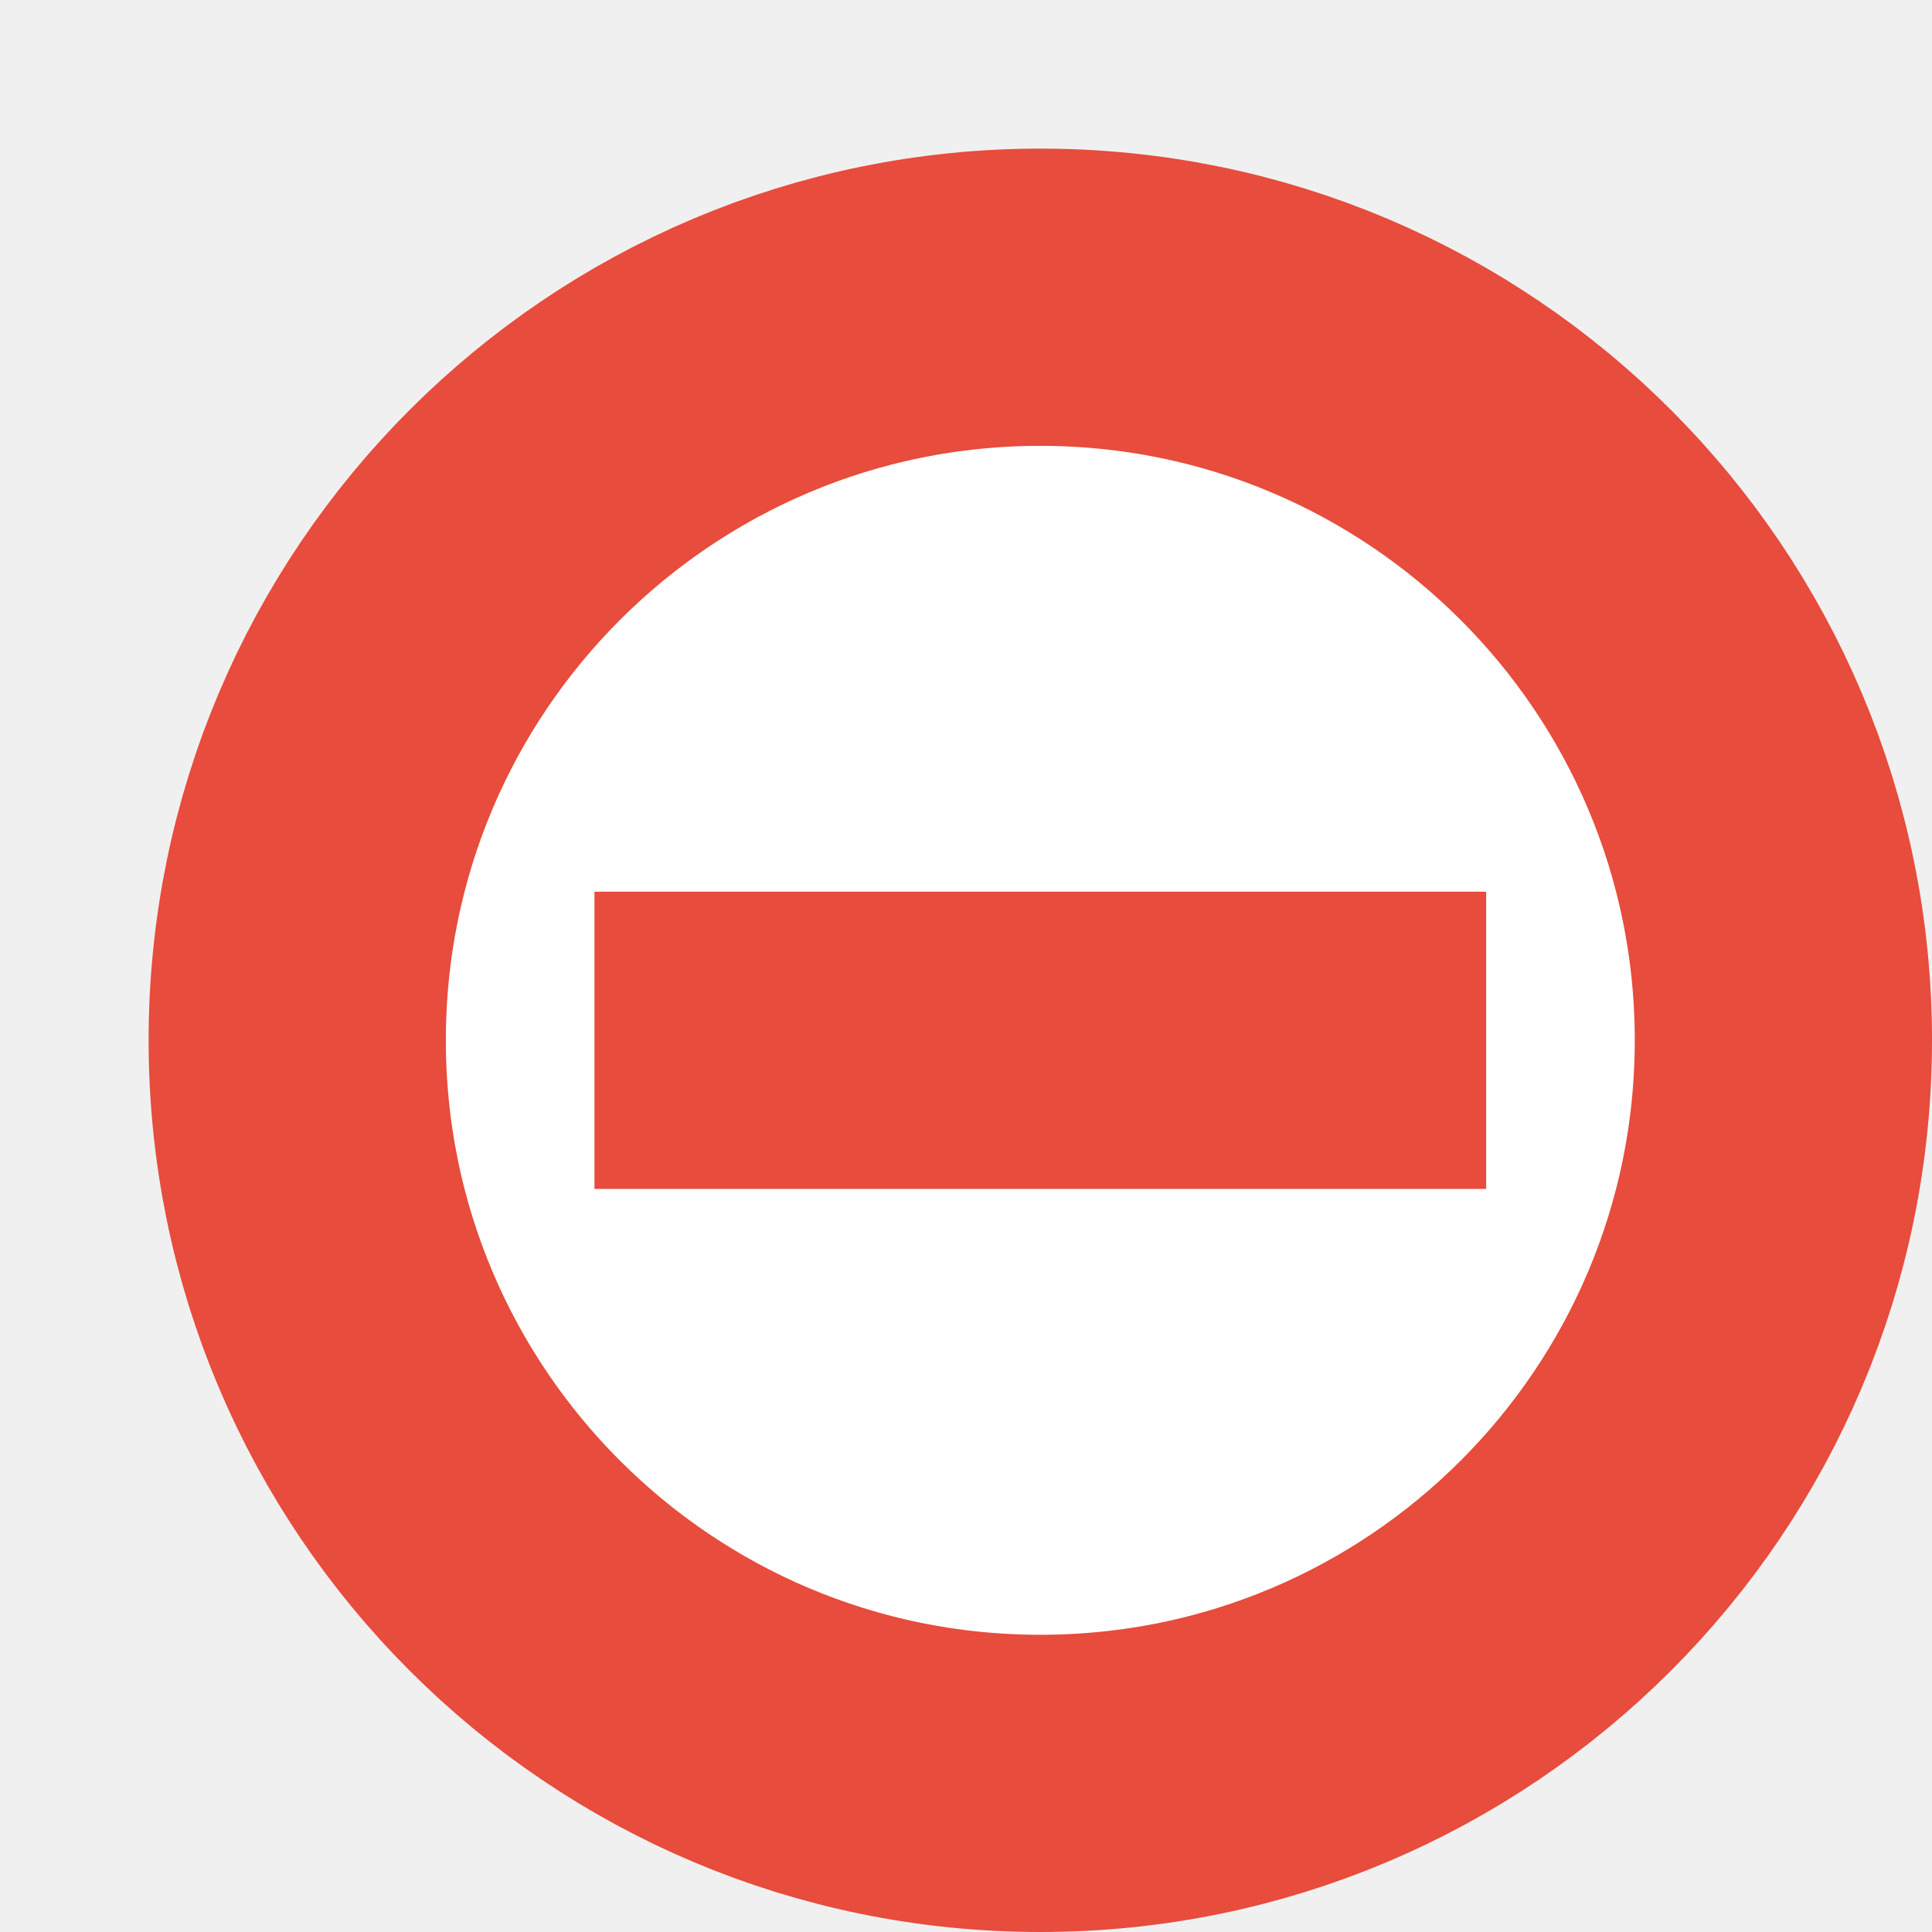
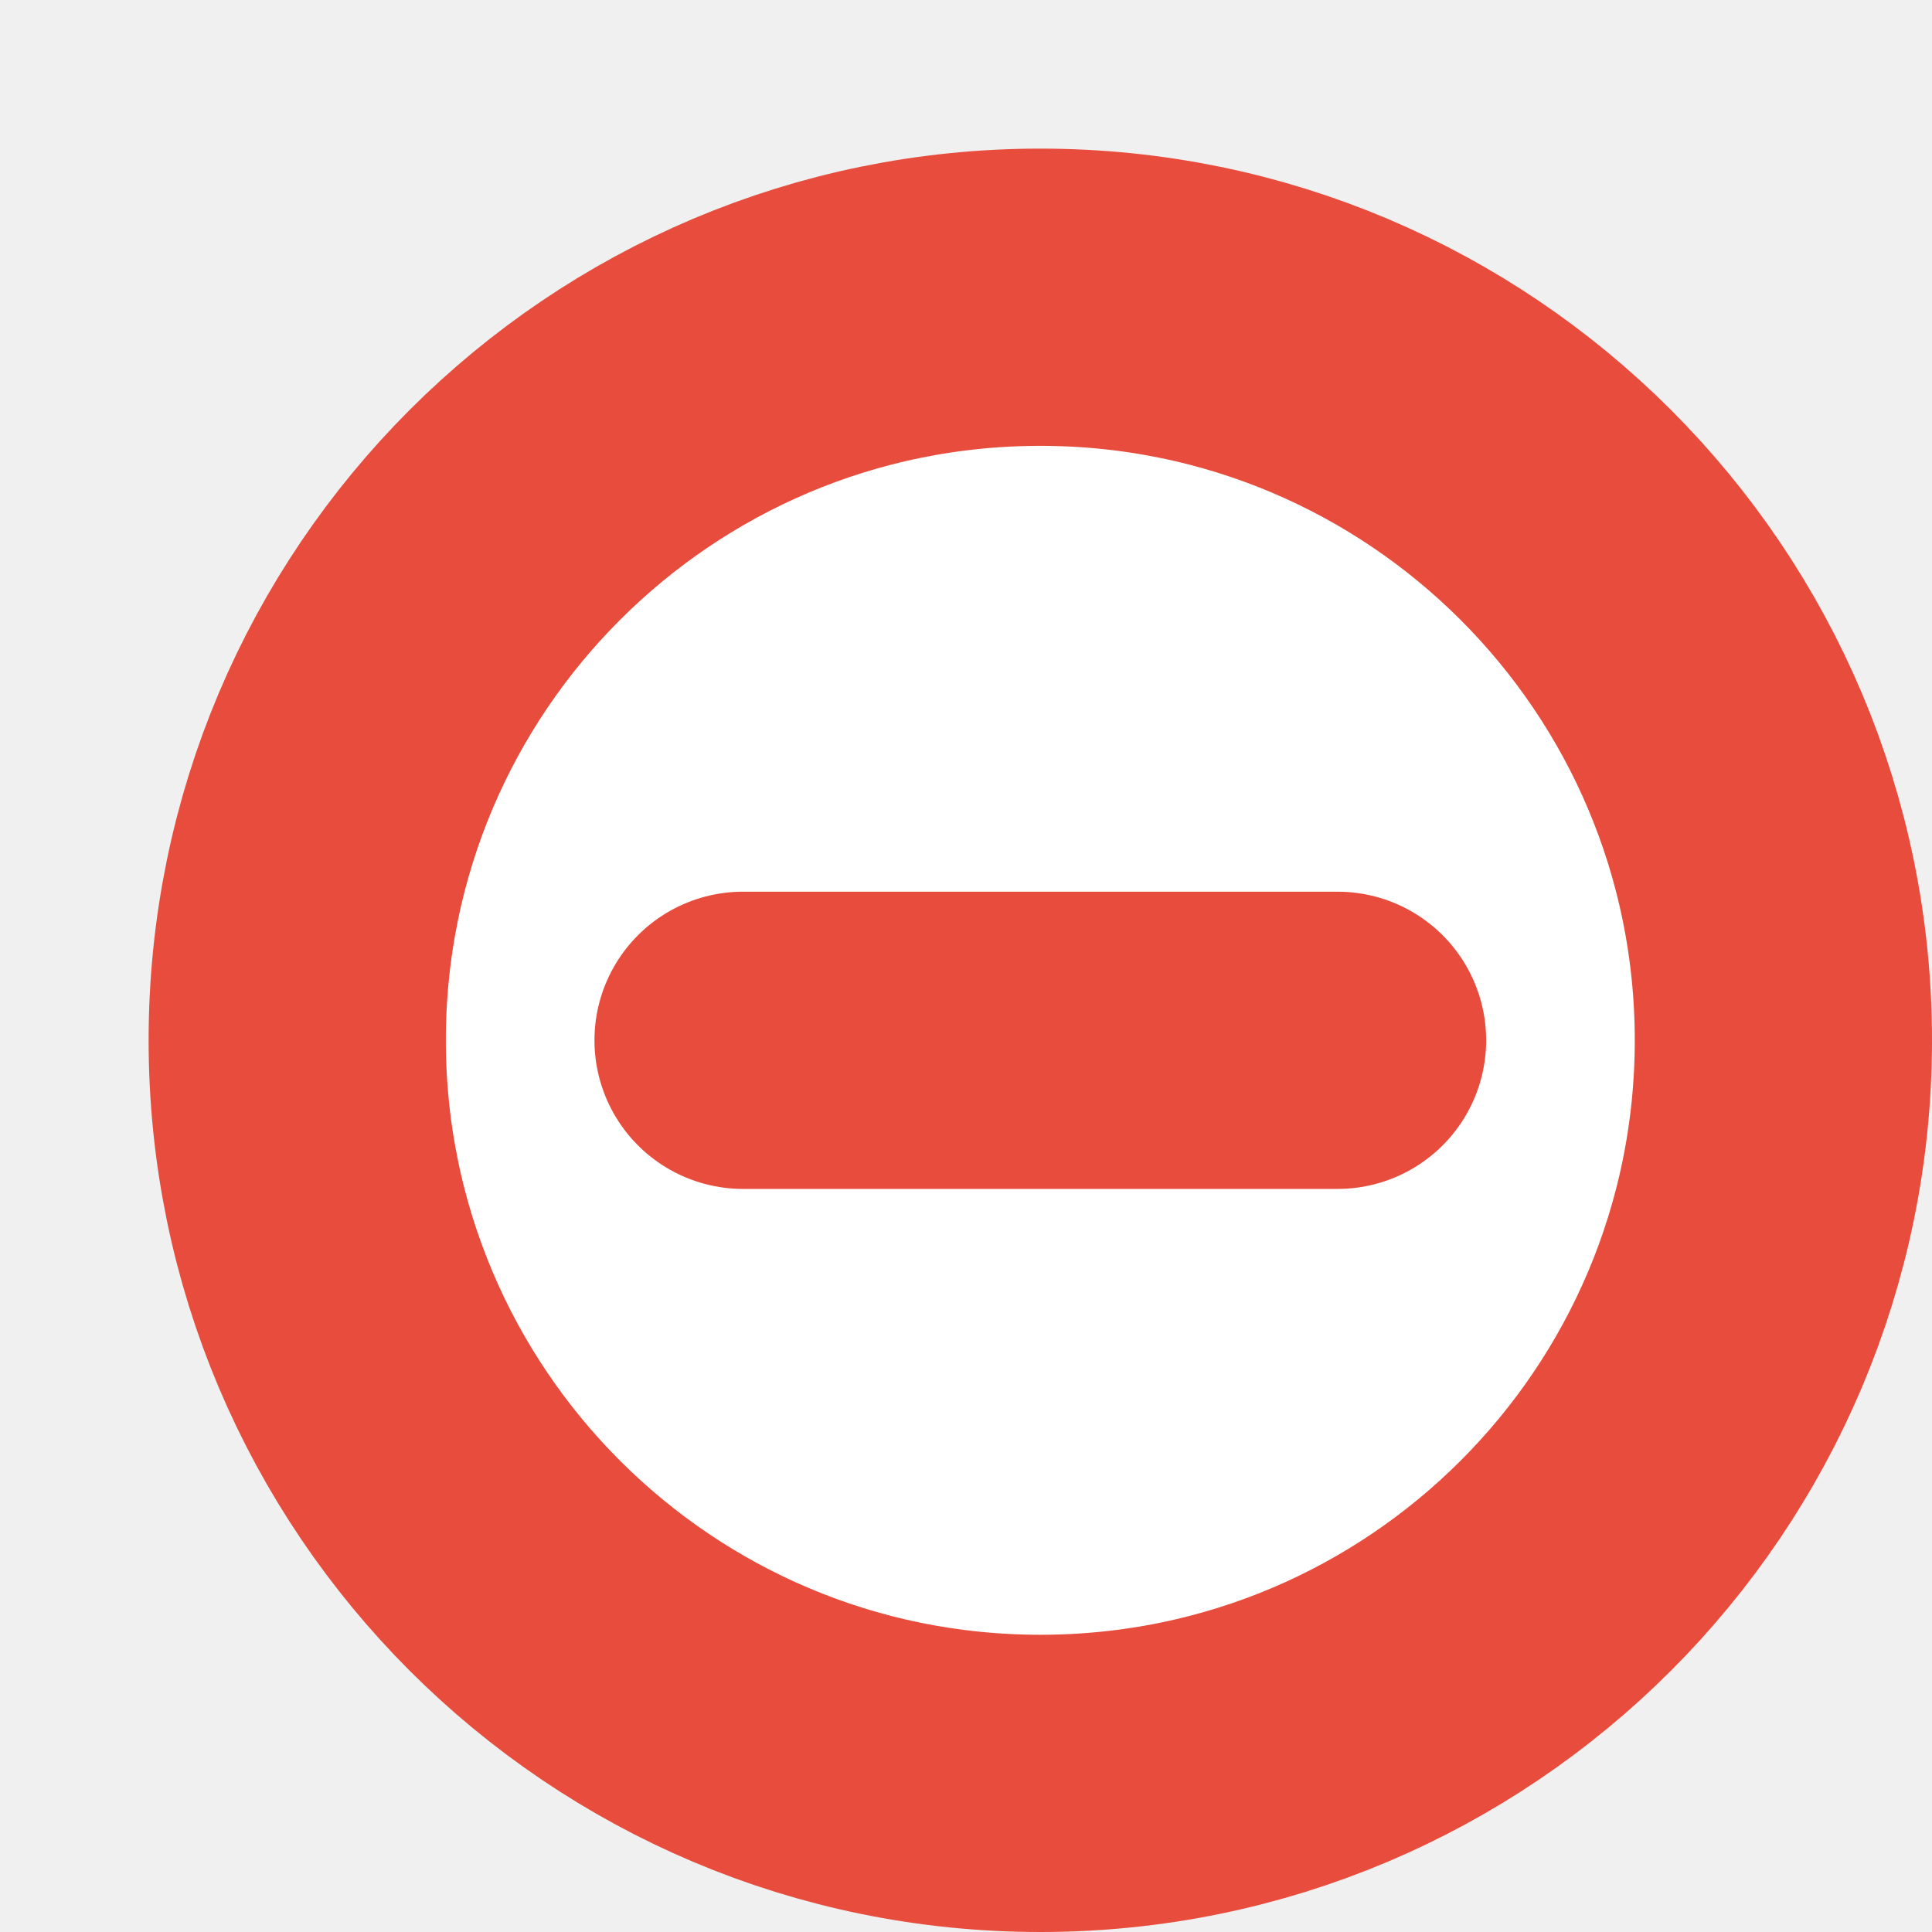
<svg xmlns="http://www.w3.org/2000/svg" version="1.1" viewBox="0 0 26 26" enable-background="new 0 0 26 26" width="32px" height="32px">
  <circle cx="14" cy="14" r="10" stroke="#e74c3c" stroke-width="4" fill="white" />
-   <line x1="8" y1="14" x2="20" y2="14" stroke-width="4" stroke="#e74c3c" />
+   <line x1="10" y1="14" x2="18" y2="14" stroke-width="4" stroke="#e74c3c" stroke-linecap="round" />
</svg>
